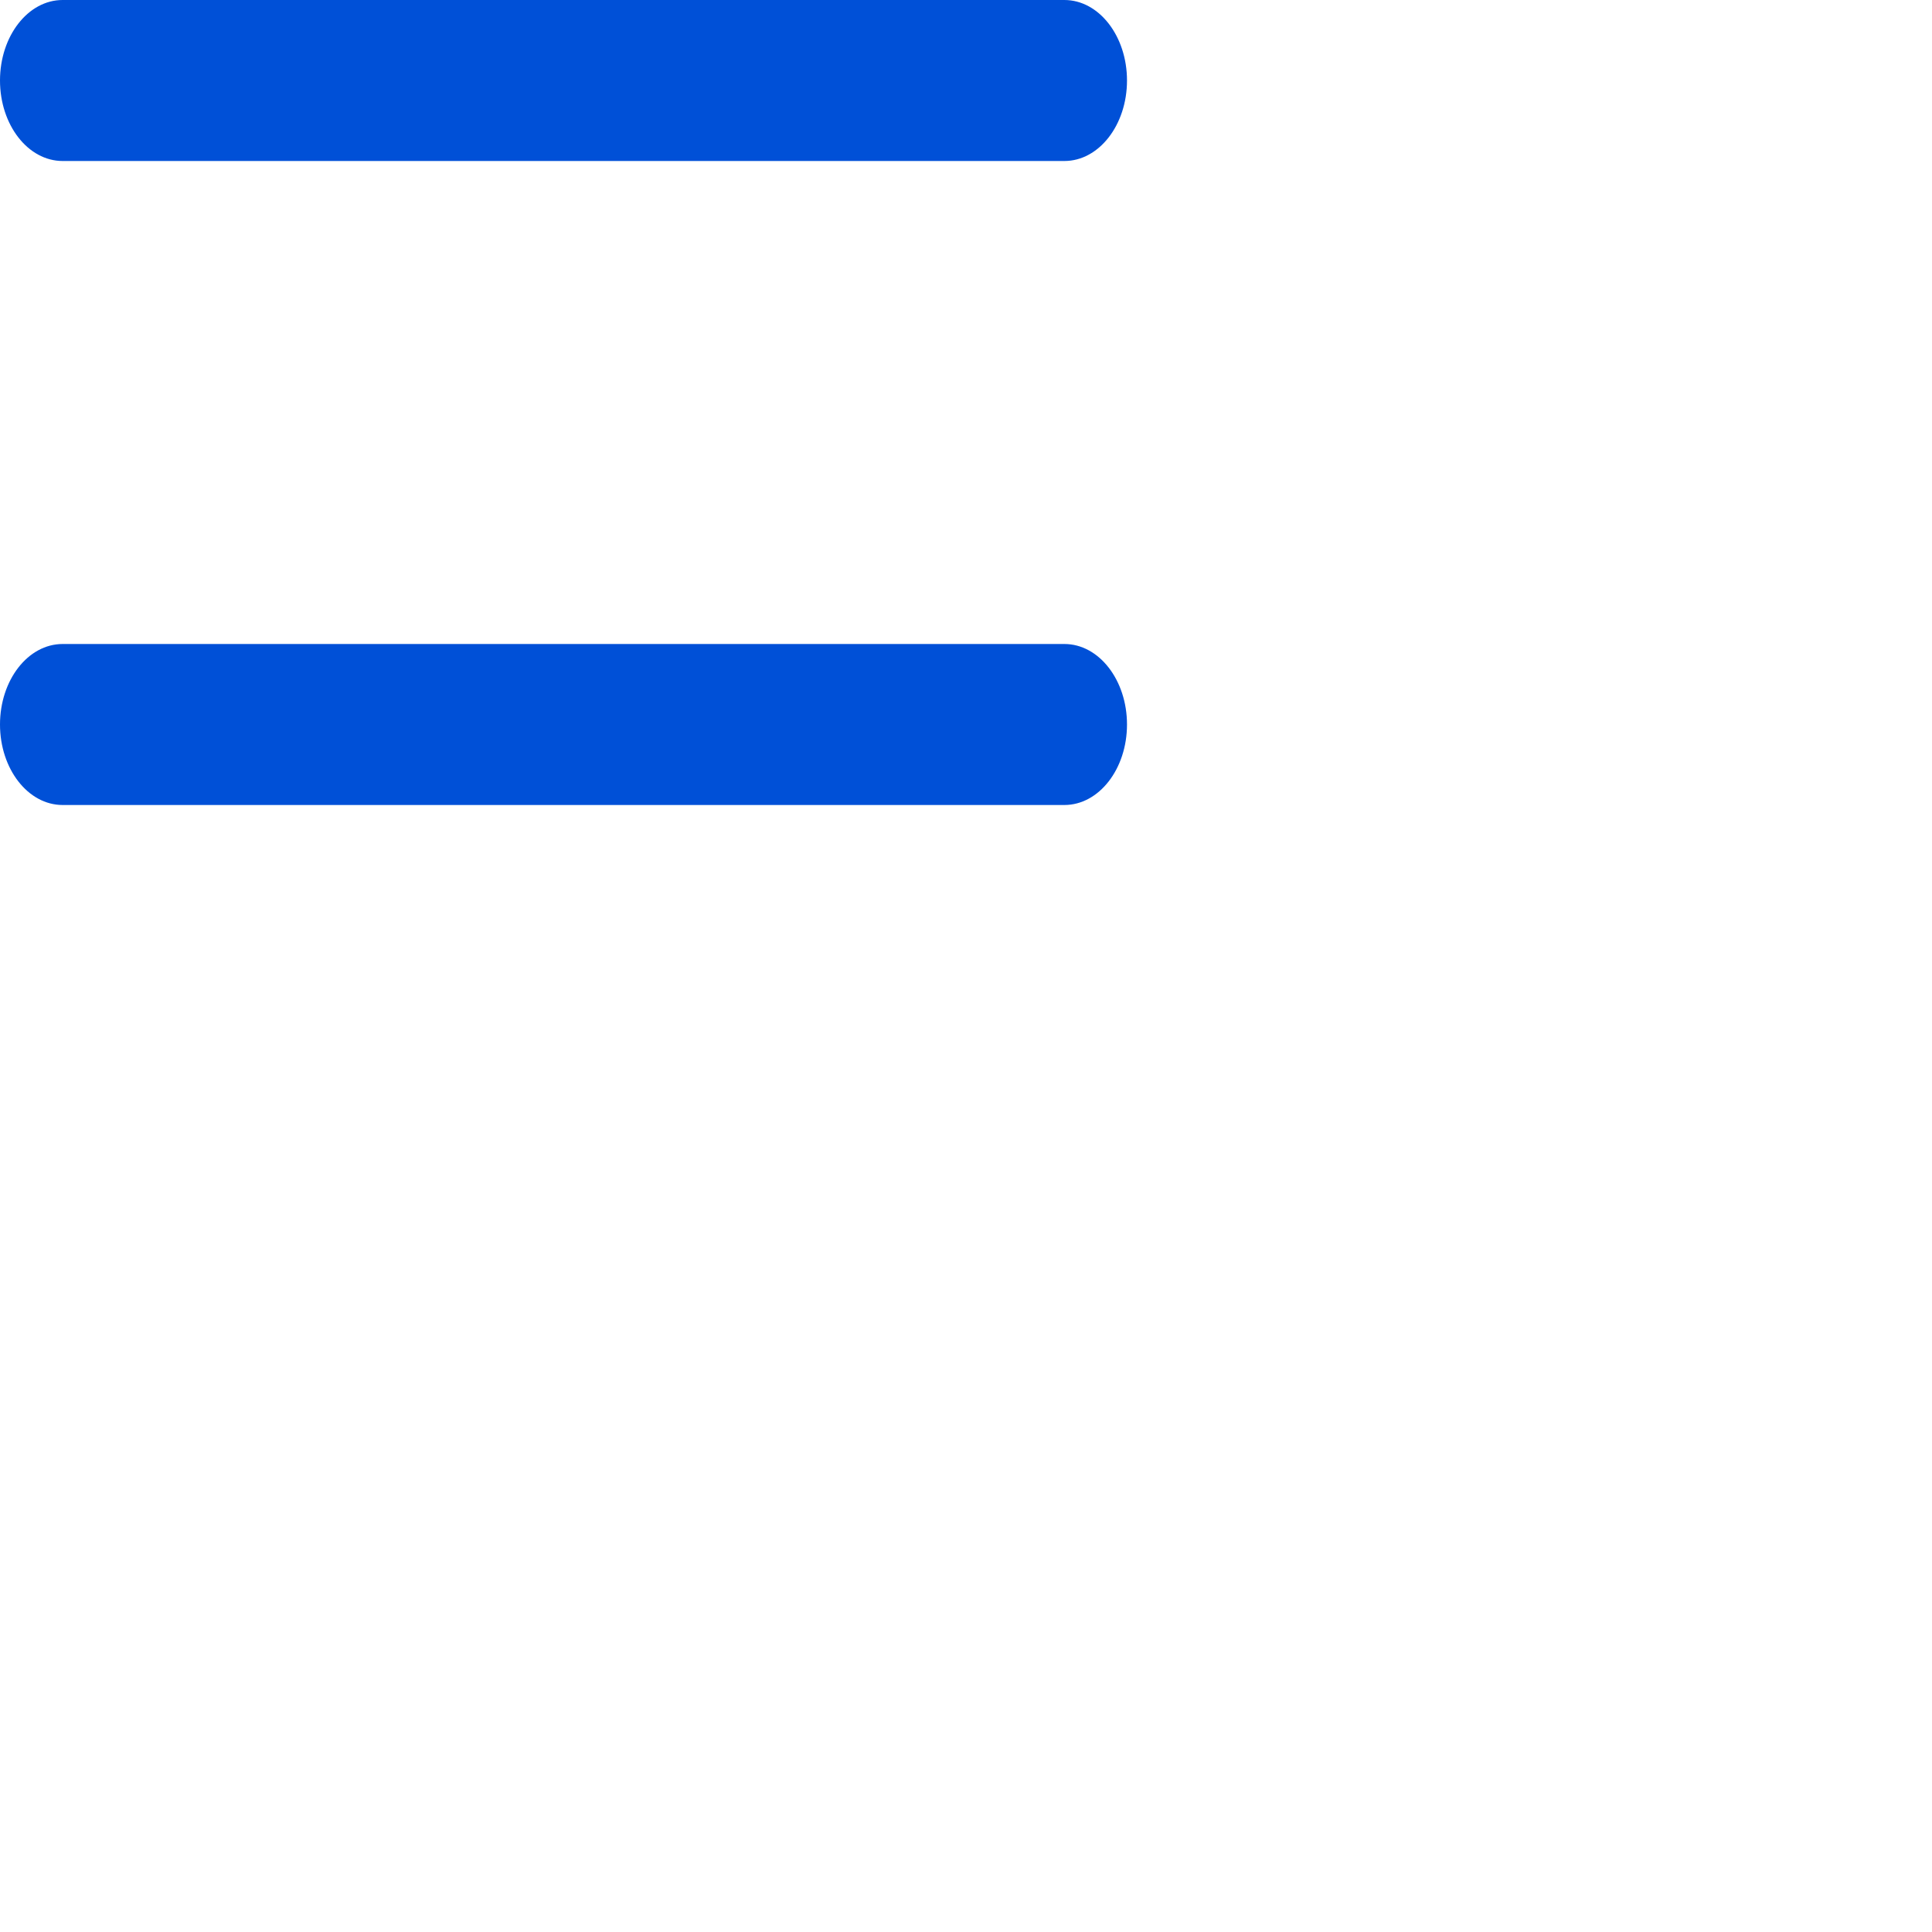
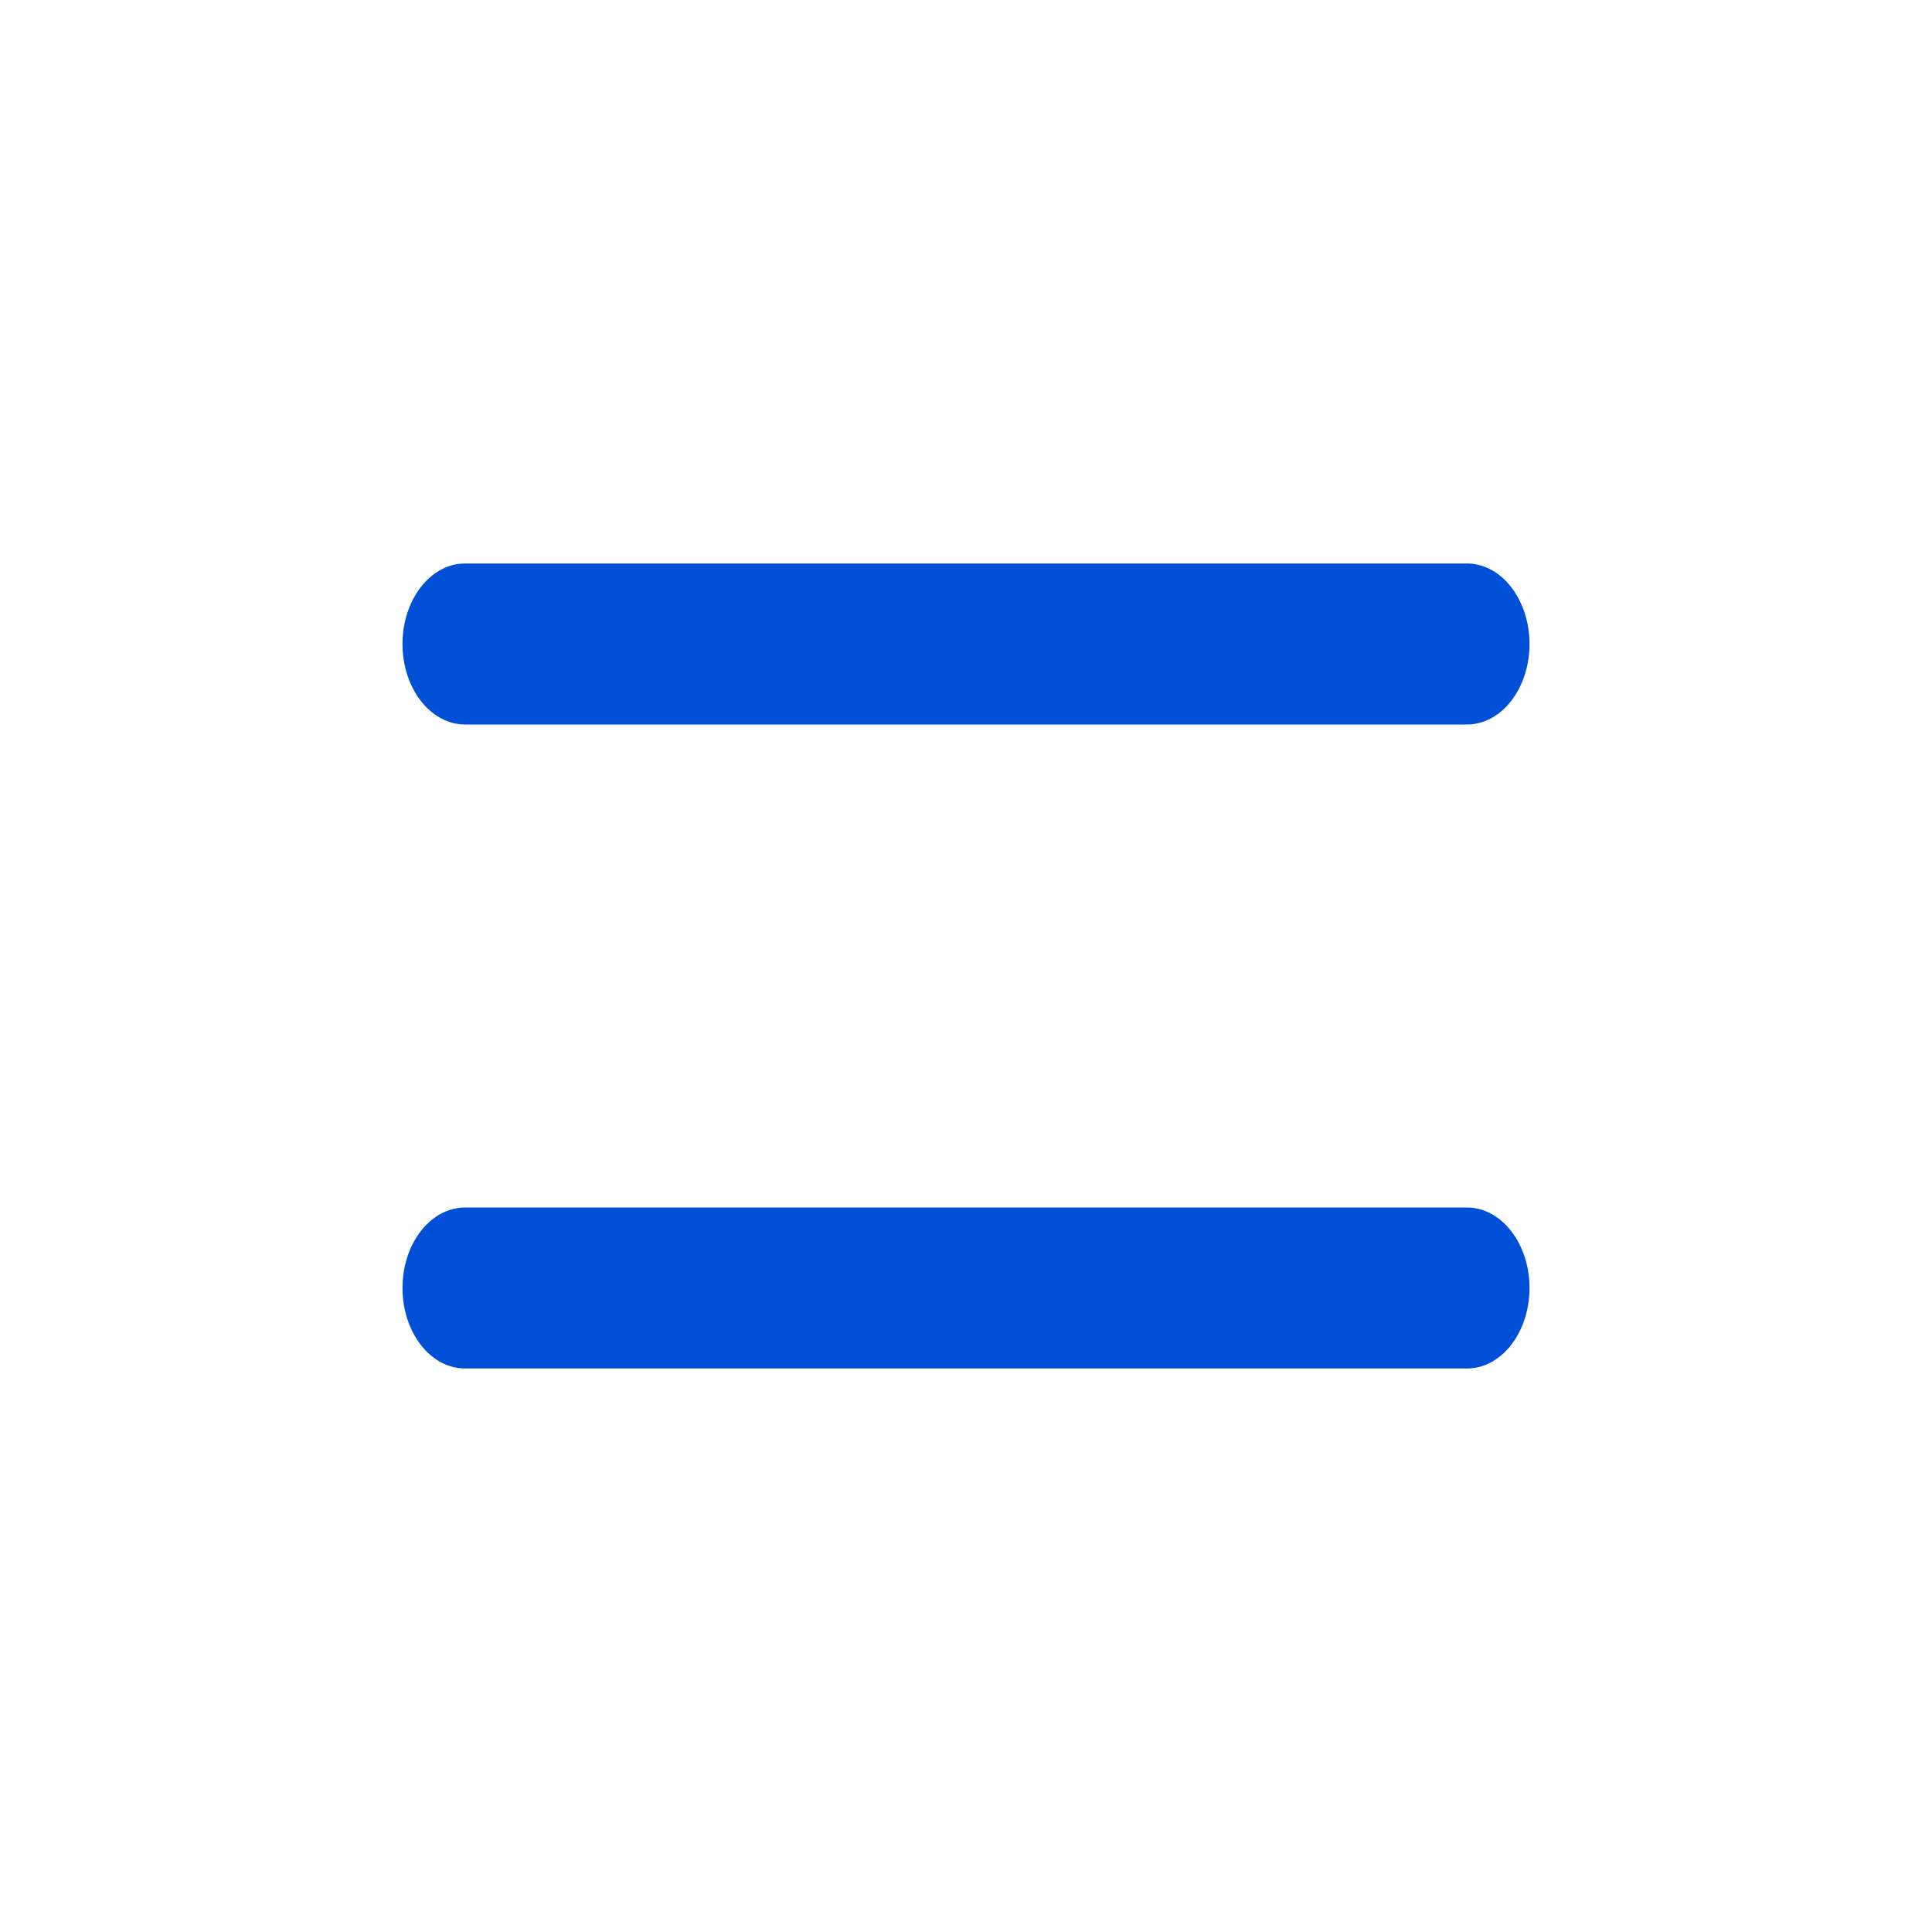
- <svg xmlns="http://www.w3.org/2000/svg" width="24" height="24" viewBox="0 0 24 24">
-   <g fill="#0050D7" fill-rule="evenodd">
-     <path d="M13.222 0c.43 0 .778.448.778 1s-.348 1-.778 1H.778C.348 2 0 1.552 0 1s.348-1 .778-1h12.444zM13.222 8c.43 0 .778.448.778 1s-.348 1-.778 1H.778C.348 10 0 9.552 0 9s.348-1 .778-1h12.444z" />
+ <svg xmlns="http://www.w3.org/2000/svg" width="24" height="24">
+   <g>
+     <rect fill="none" id="canvas_background" height="402" width="582" y="-1" x="-1" />
+   </g>
+   <g>
+     <g id="svg_1" fill-rule="evenodd" fill="#0050D7">
+       <path id="svg_2" d="m18.222,7c0.43,0 0.778,0.448 0.778,1s-0.348,1 -0.778,1l-12.444,0c-0.43,0 -0.778,-0.448 -0.778,-1s0.348,-1 0.778,-1l12.444,0zm0,8c0.43,0 0.778,0.448 0.778,1s-0.348,1 -0.778,1l-12.444,0c-0.43,0 -0.778,-0.448 -0.778,-1s0.348,-1 0.778,-1l12.444,0z" />
+     </g>
  </g>
</svg>
